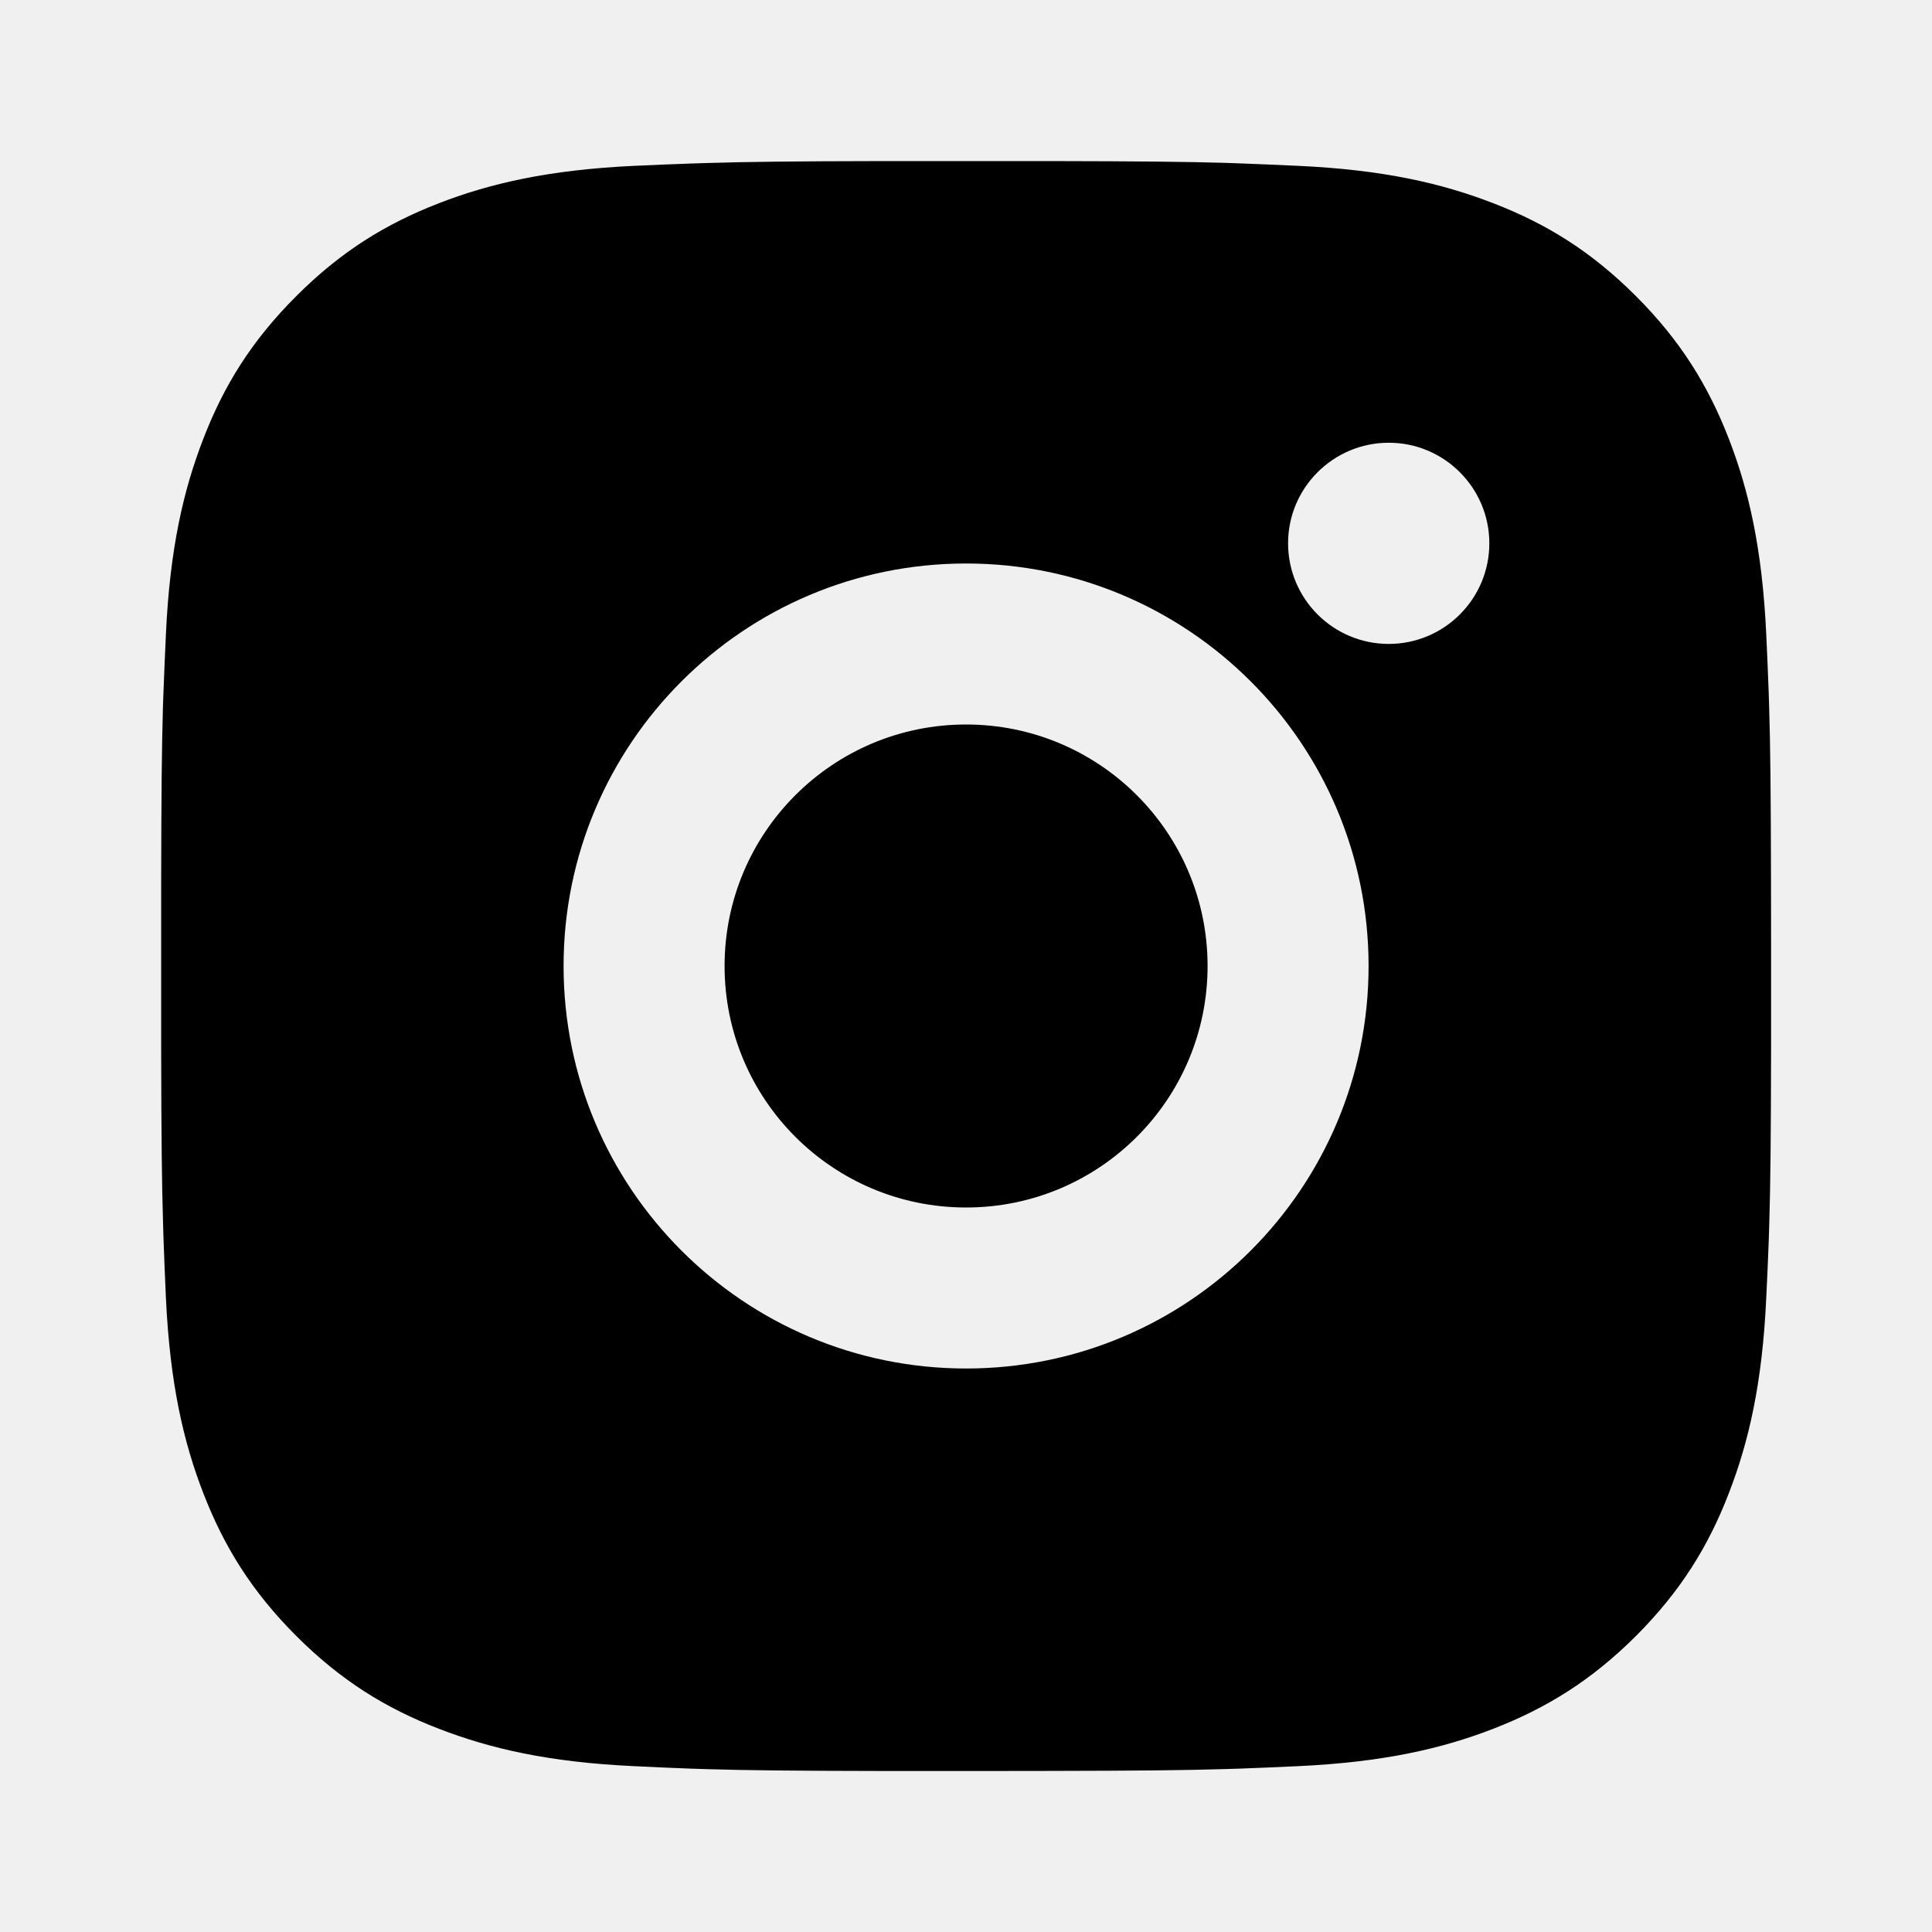
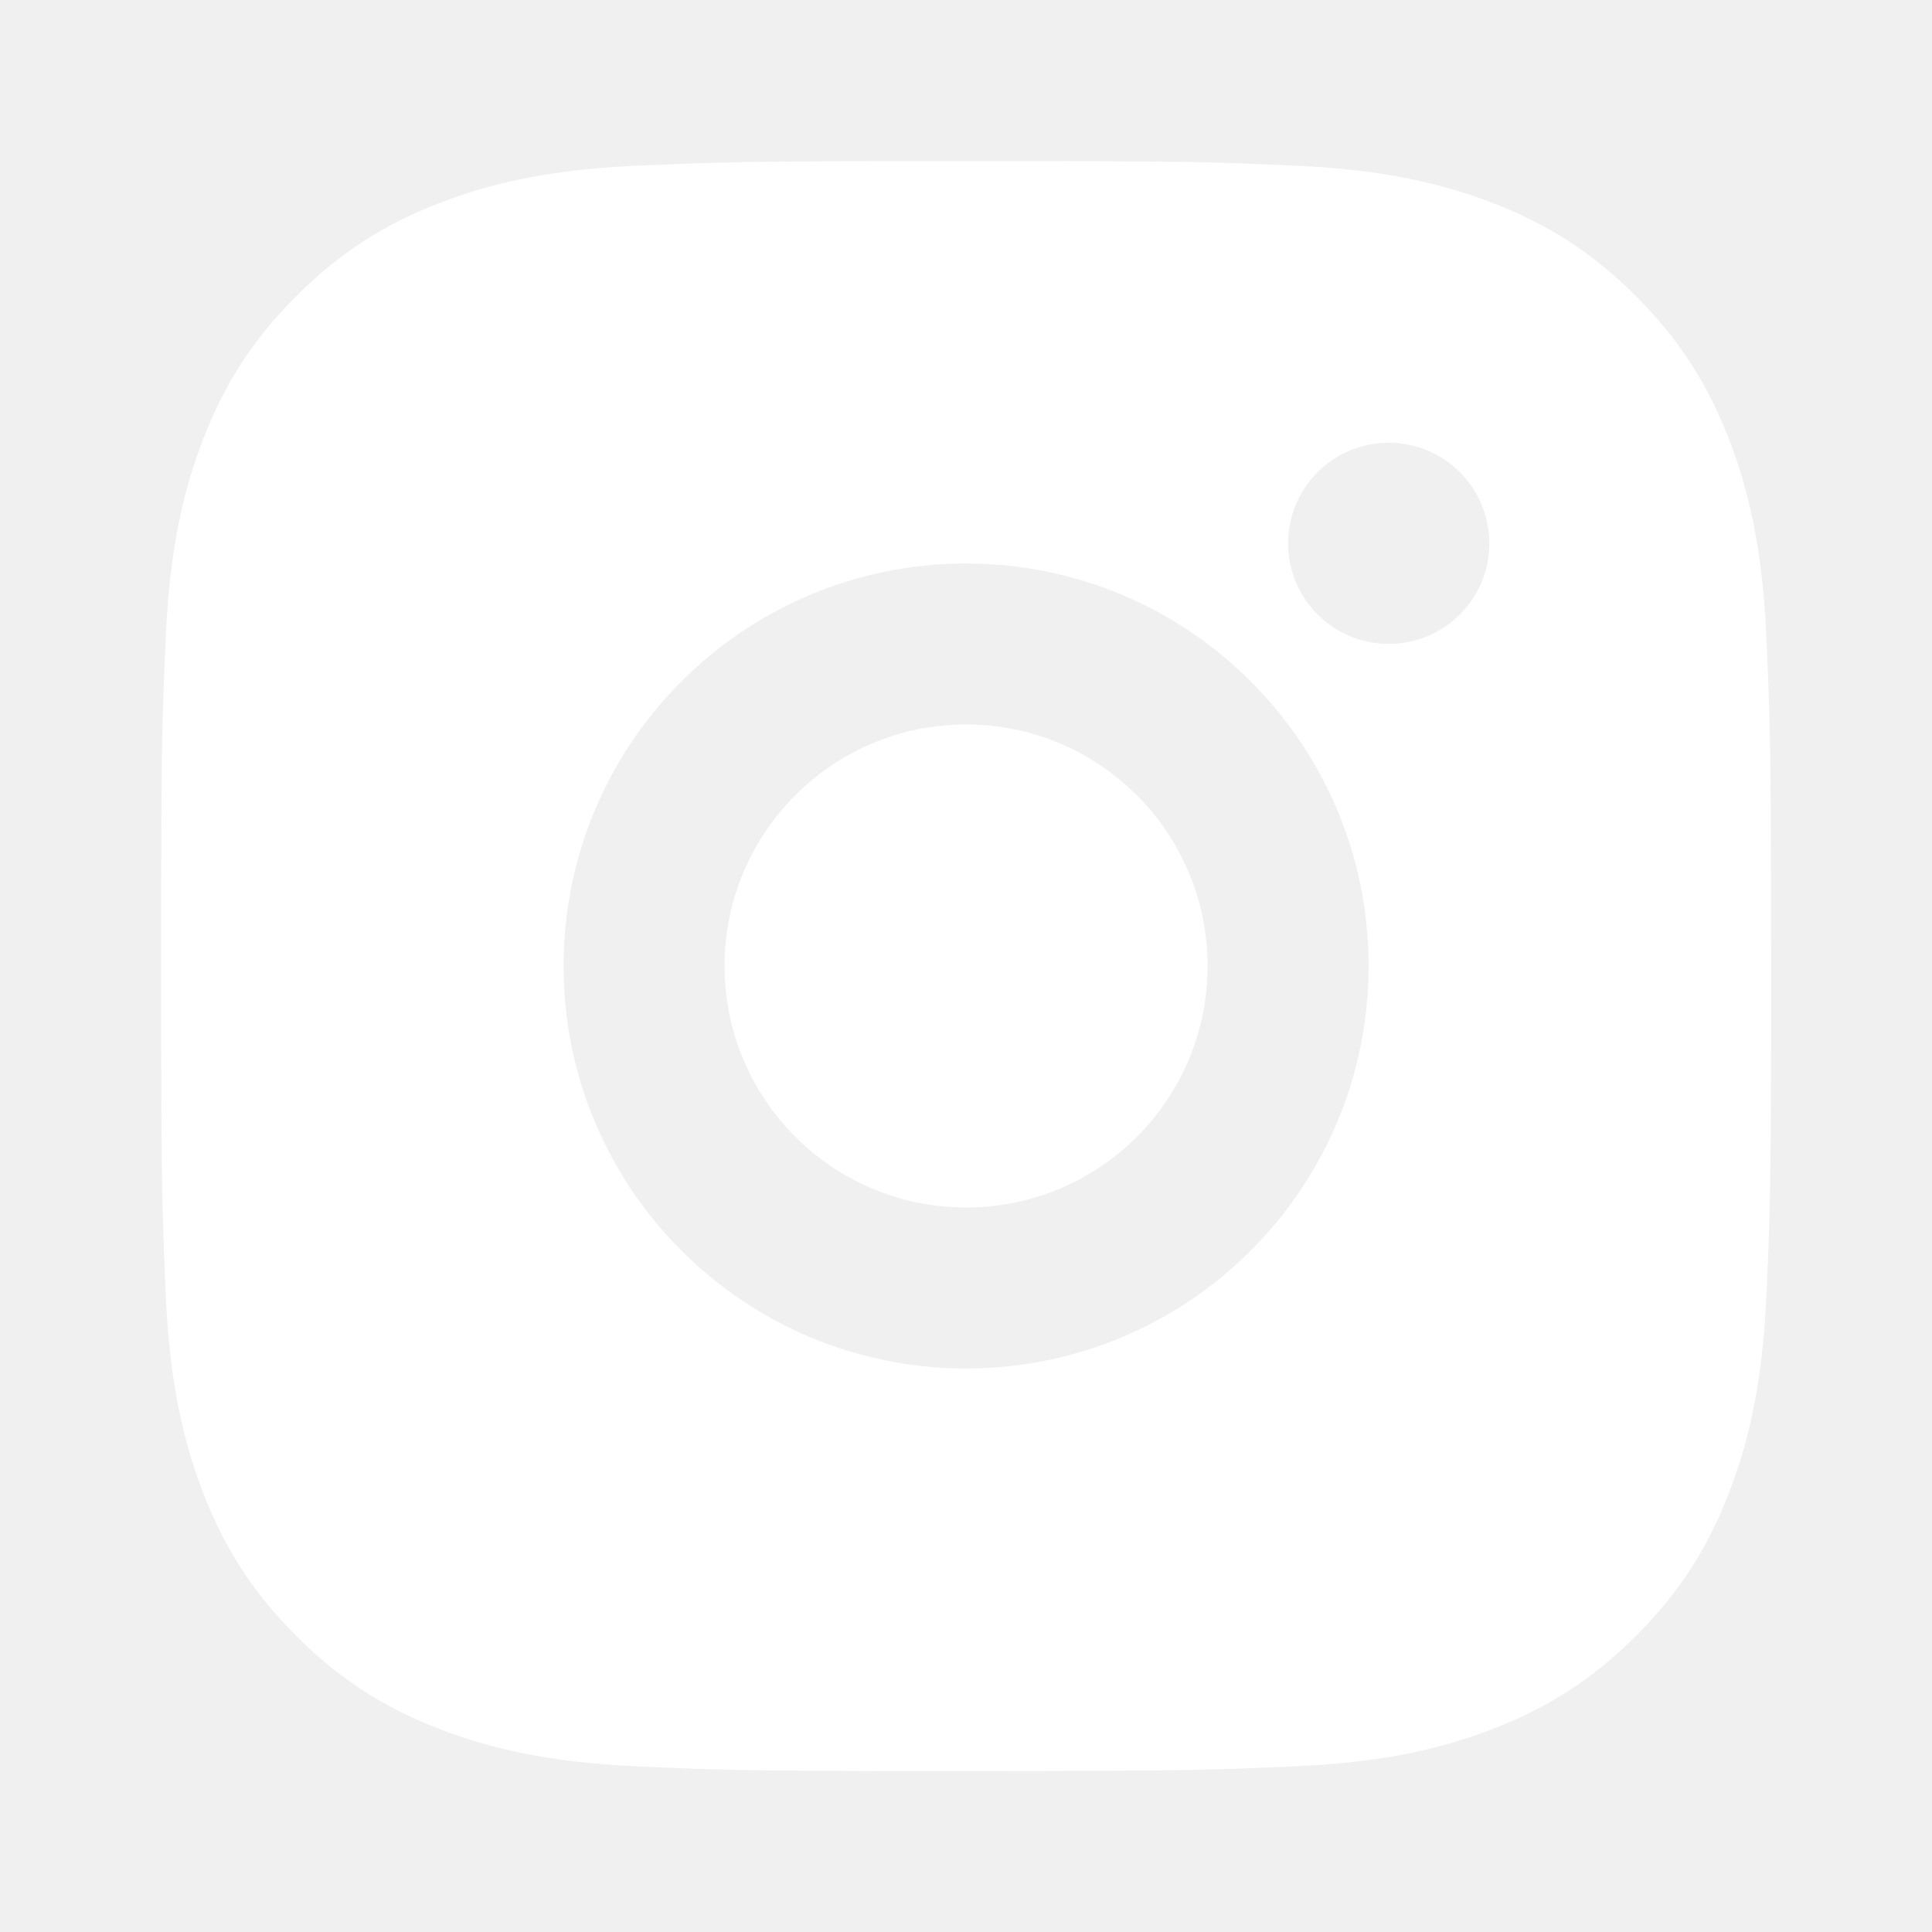
<svg xmlns="http://www.w3.org/2000/svg" width="24" height="24" viewBox="0 0 24 24" fill="none">
-   <path d="M13.029 2.001C14.155 2.003 14.725 2.009 15.218 2.023L15.412 2.03C15.636 2.038 15.857 2.048 16.124 2.06C17.188 2.109 17.914 2.278 18.551 2.525C19.21 2.779 19.767 3.123 20.323 3.679C20.878 4.234 21.221 4.793 21.476 5.45C21.723 6.087 21.891 6.814 21.941 7.878C21.953 8.144 21.963 8.366 21.971 8.59L21.977 8.784C21.992 9.277 21.998 9.847 22 10.973L22.001 11.718C22.001 11.809 22.001 11.903 22.001 12L22.001 12.282L22.001 13.028C21.999 14.153 21.993 14.724 21.978 15.216L21.972 15.411C21.964 15.635 21.954 15.856 21.941 16.123C21.892 17.187 21.723 17.913 21.476 18.55C21.222 19.209 20.878 19.766 20.323 20.322C19.767 20.877 19.208 21.22 18.551 21.475C17.914 21.722 17.188 21.89 16.124 21.94C15.857 21.952 15.636 21.962 15.412 21.97L15.218 21.976C14.725 21.991 14.155 21.997 13.029 21.999L12.283 22C12.192 22 12.098 22 12.001 22H11.719L10.973 22C9.848 21.998 9.278 21.992 8.785 21.977L8.591 21.971C8.367 21.963 8.145 21.953 7.879 21.94C6.815 21.891 6.09 21.722 5.451 21.475C4.793 21.221 4.235 20.877 3.68 20.322C3.124 19.766 2.781 19.207 2.526 18.55C2.279 17.913 2.111 17.187 2.061 16.123C2.049 15.856 2.04 15.635 2.032 15.411L2.026 15.216C2.011 14.724 2.004 14.153 2.002 13.028L2.002 10.973C2.004 9.847 2.01 9.277 2.024 8.784L2.031 8.59C2.039 8.366 2.049 8.144 2.061 7.878C2.11 6.813 2.279 6.088 2.526 5.45C2.78 4.792 3.124 4.234 3.68 3.679C4.235 3.123 4.794 2.78 5.451 2.525C6.089 2.278 6.814 2.11 7.879 2.06C8.145 2.048 8.367 2.039 8.591 2.031L8.785 2.025C9.278 2.01 9.848 2.003 10.973 2.001L13.029 2.001ZM12.001 7C9.238 7 7.001 9.24 7.001 12C7.001 14.763 9.241 17 12.001 17C14.764 17 17.001 14.761 17.001 12C17.001 9.237 14.762 7 12.001 7ZM12.001 9C13.658 9 15.001 10.343 15.001 12C15.001 13.657 13.659 15 12.001 15C10.344 15 9.001 13.658 9.001 12C9.001 10.343 10.344 9 12.001 9ZM17.251 5.5C16.562 5.5 16.001 6.06 16.001 6.749C16.001 7.439 16.561 7.999 17.251 7.999C17.941 7.999 18.501 7.44 18.501 6.749C18.501 6.06 17.94 5.499 17.251 5.5Z" fill="black" />
+   <path d="M13.029 2.001C14.155 2.003 14.725 2.009 15.218 2.023L15.412 2.03C15.636 2.038 15.857 2.048 16.124 2.06C17.188 2.109 17.914 2.278 18.551 2.525C19.21 2.779 19.767 3.123 20.323 3.679C20.878 4.234 21.221 4.793 21.476 5.45C21.723 6.087 21.891 6.814 21.941 7.878C21.953 8.144 21.963 8.366 21.971 8.59L21.977 8.784C21.992 9.277 21.998 9.847 22 10.973L22.001 11.718C22.001 11.809 22.001 11.903 22.001 12L22.001 12.282L22.001 13.028C21.999 14.153 21.993 14.724 21.978 15.216L21.972 15.411C21.964 15.635 21.954 15.856 21.941 16.123C21.892 17.187 21.723 17.913 21.476 18.55C21.222 19.209 20.878 19.766 20.323 20.322C19.767 20.877 19.208 21.22 18.551 21.475C17.914 21.722 17.188 21.89 16.124 21.94C15.857 21.952 15.636 21.962 15.412 21.97L15.218 21.976C14.725 21.991 14.155 21.997 13.029 21.999L12.283 22C12.192 22 12.098 22 12.001 22H11.719L10.973 22C9.848 21.998 9.278 21.992 8.785 21.977L8.591 21.971C8.367 21.963 8.145 21.953 7.879 21.94C6.815 21.891 6.09 21.722 5.451 21.475C4.793 21.221 4.235 20.877 3.68 20.322C3.124 19.766 2.781 19.207 2.526 18.55C2.279 17.913 2.111 17.187 2.061 16.123C2.049 15.856 2.04 15.635 2.032 15.411L2.026 15.216C2.011 14.724 2.004 14.153 2.002 13.028L2.002 10.973C2.004 9.847 2.01 9.277 2.024 8.784L2.031 8.59C2.039 8.366 2.049 8.144 2.061 7.878C2.11 6.813 2.279 6.088 2.526 5.45C2.78 4.792 3.124 4.234 3.68 3.679C4.235 3.123 4.794 2.78 5.451 2.525C6.089 2.278 6.814 2.11 7.879 2.06C8.145 2.048 8.367 2.039 8.591 2.031L8.785 2.025C9.278 2.01 9.848 2.003 10.973 2.001L13.029 2.001ZM12.001 7C9.238 7 7.001 9.24 7.001 12C7.001 14.763 9.241 17 12.001 17C14.764 17 17.001 14.761 17.001 12C17.001 9.237 14.762 7 12.001 7ZM12.001 9C13.658 9 15.001 10.343 15.001 12C15.001 13.657 13.659 15 12.001 15C10.344 15 9.001 13.658 9.001 12C9.001 10.343 10.344 9 12.001 9ZM17.251 5.5C16.562 5.5 16.001 6.06 16.001 6.749C16.001 7.439 16.561 7.999 17.251 7.999C17.941 7.999 18.501 7.44 18.501 6.749C18.501 6.06 17.94 5.499 17.251 5.5Z" fill="white" />
</svg>
